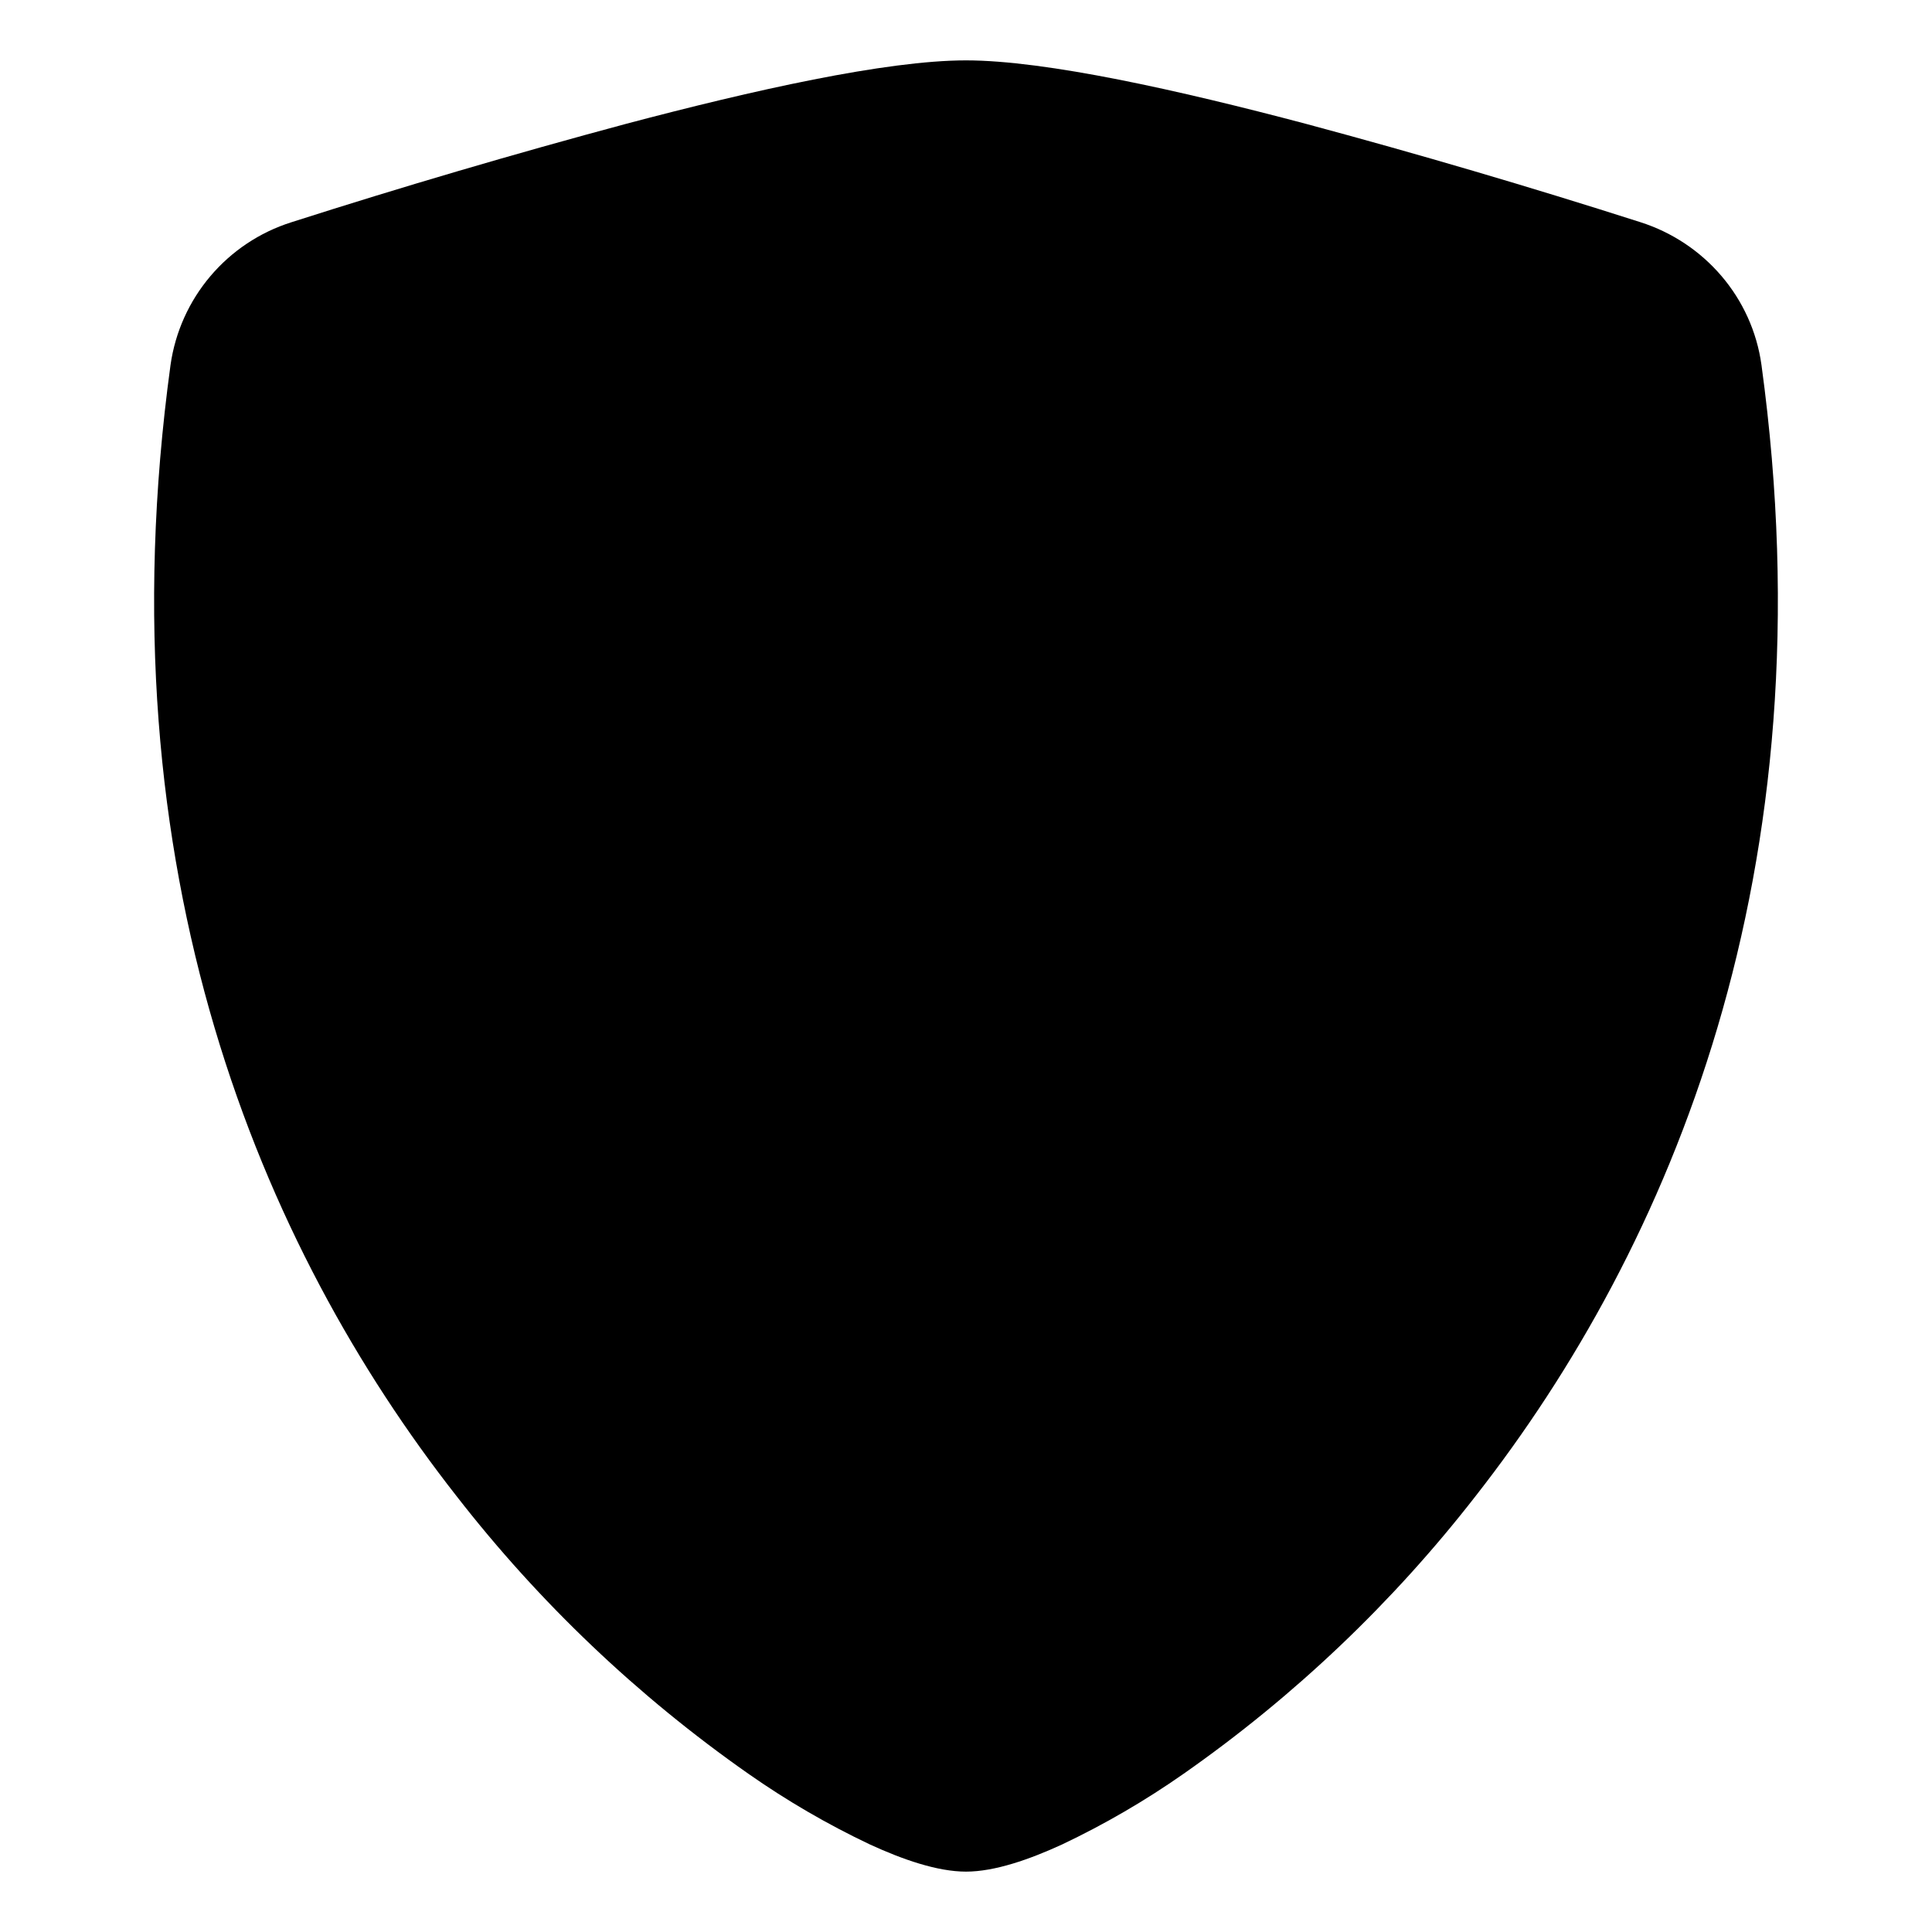
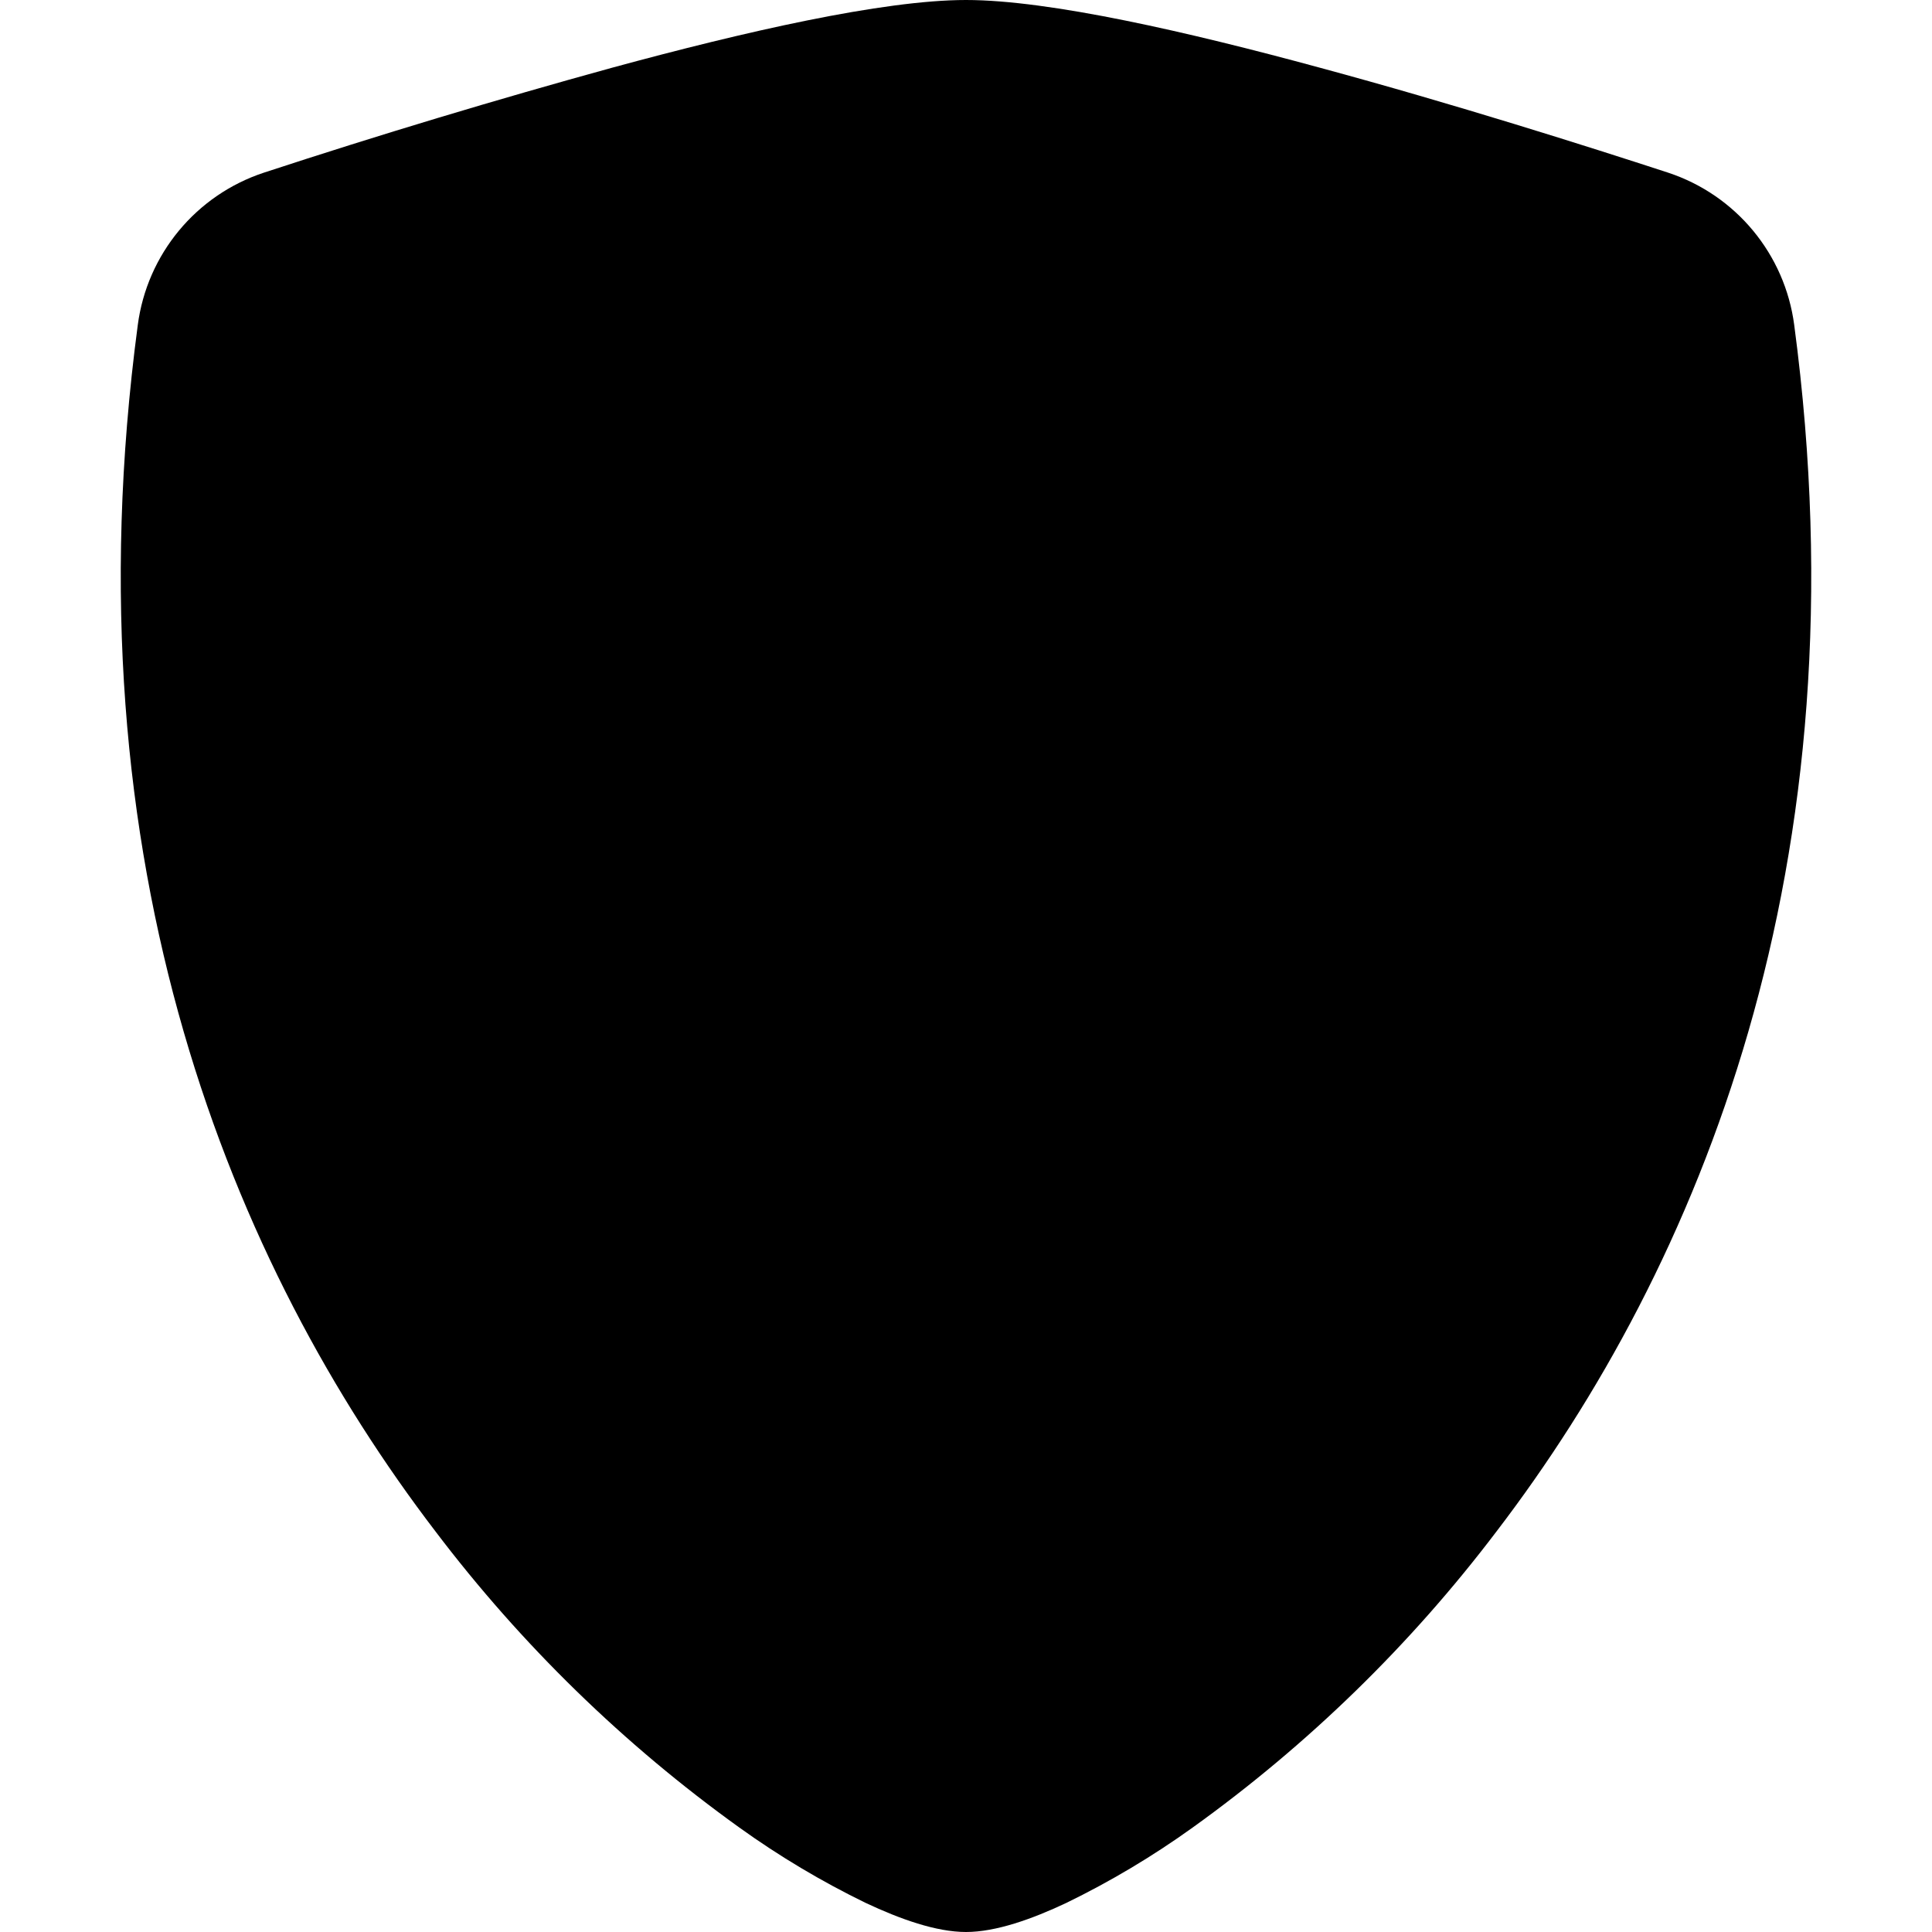
<svg xmlns="http://www.w3.org/2000/svg" width="16" height="16" fill="currentColor" class="bi bi-shield-fill" viewBox="0 0 16 16">
-   <path fill-rule="evenodd" d="M5.187 1.025C6.23.749 7.337.5 8 .5c.662 0 1.77.249 2.813.525a61.09 61.09 0 0 1 2.772.815c.528.168.926.623 1.003 1.184.573 4.197-.756 7.307-2.367 9.365a11.191 11.191 0 0 1-2.418 2.3 6.942 6.942 0 0 1-1.007.586c-.27.124-.558.225-.796.225s-.526-.101-.796-.225a6.908 6.908 0 0 1-1.007-.586 11.192 11.192 0 0 1-2.417-2.3C2.167 10.331.839 7.221 1.412 3.024A1.454 1.454 0 0 1 2.415 1.84a61.11 61.11 0 0 1 2.772-.815z" />
+   <path d="M5.072.56C6.157.265 7.31 0 8 0s1.843.265 2.928.56c1.11.3 2.229.655 2.887.87a1.54 1.54 0 0 1 1.044 1.262c.596 4.477-.787 7.795-2.465 9.99a11.775 11.775 0 0 1-2.517 2.453 7.159 7.159 0 0 1-1.048.625c-.28.132-.581.24-.829.24s-.548-.108-.829-.24a7.158 7.158 0 0 1-1.048-.625 11.777 11.777 0 0 1-2.517-2.453C1.928 10.487.545 7.169 1.141 2.692A1.54 1.54 0 0 1 2.185 1.43 62.456 62.456 0 0 1 5.072.56z" />
</svg>
